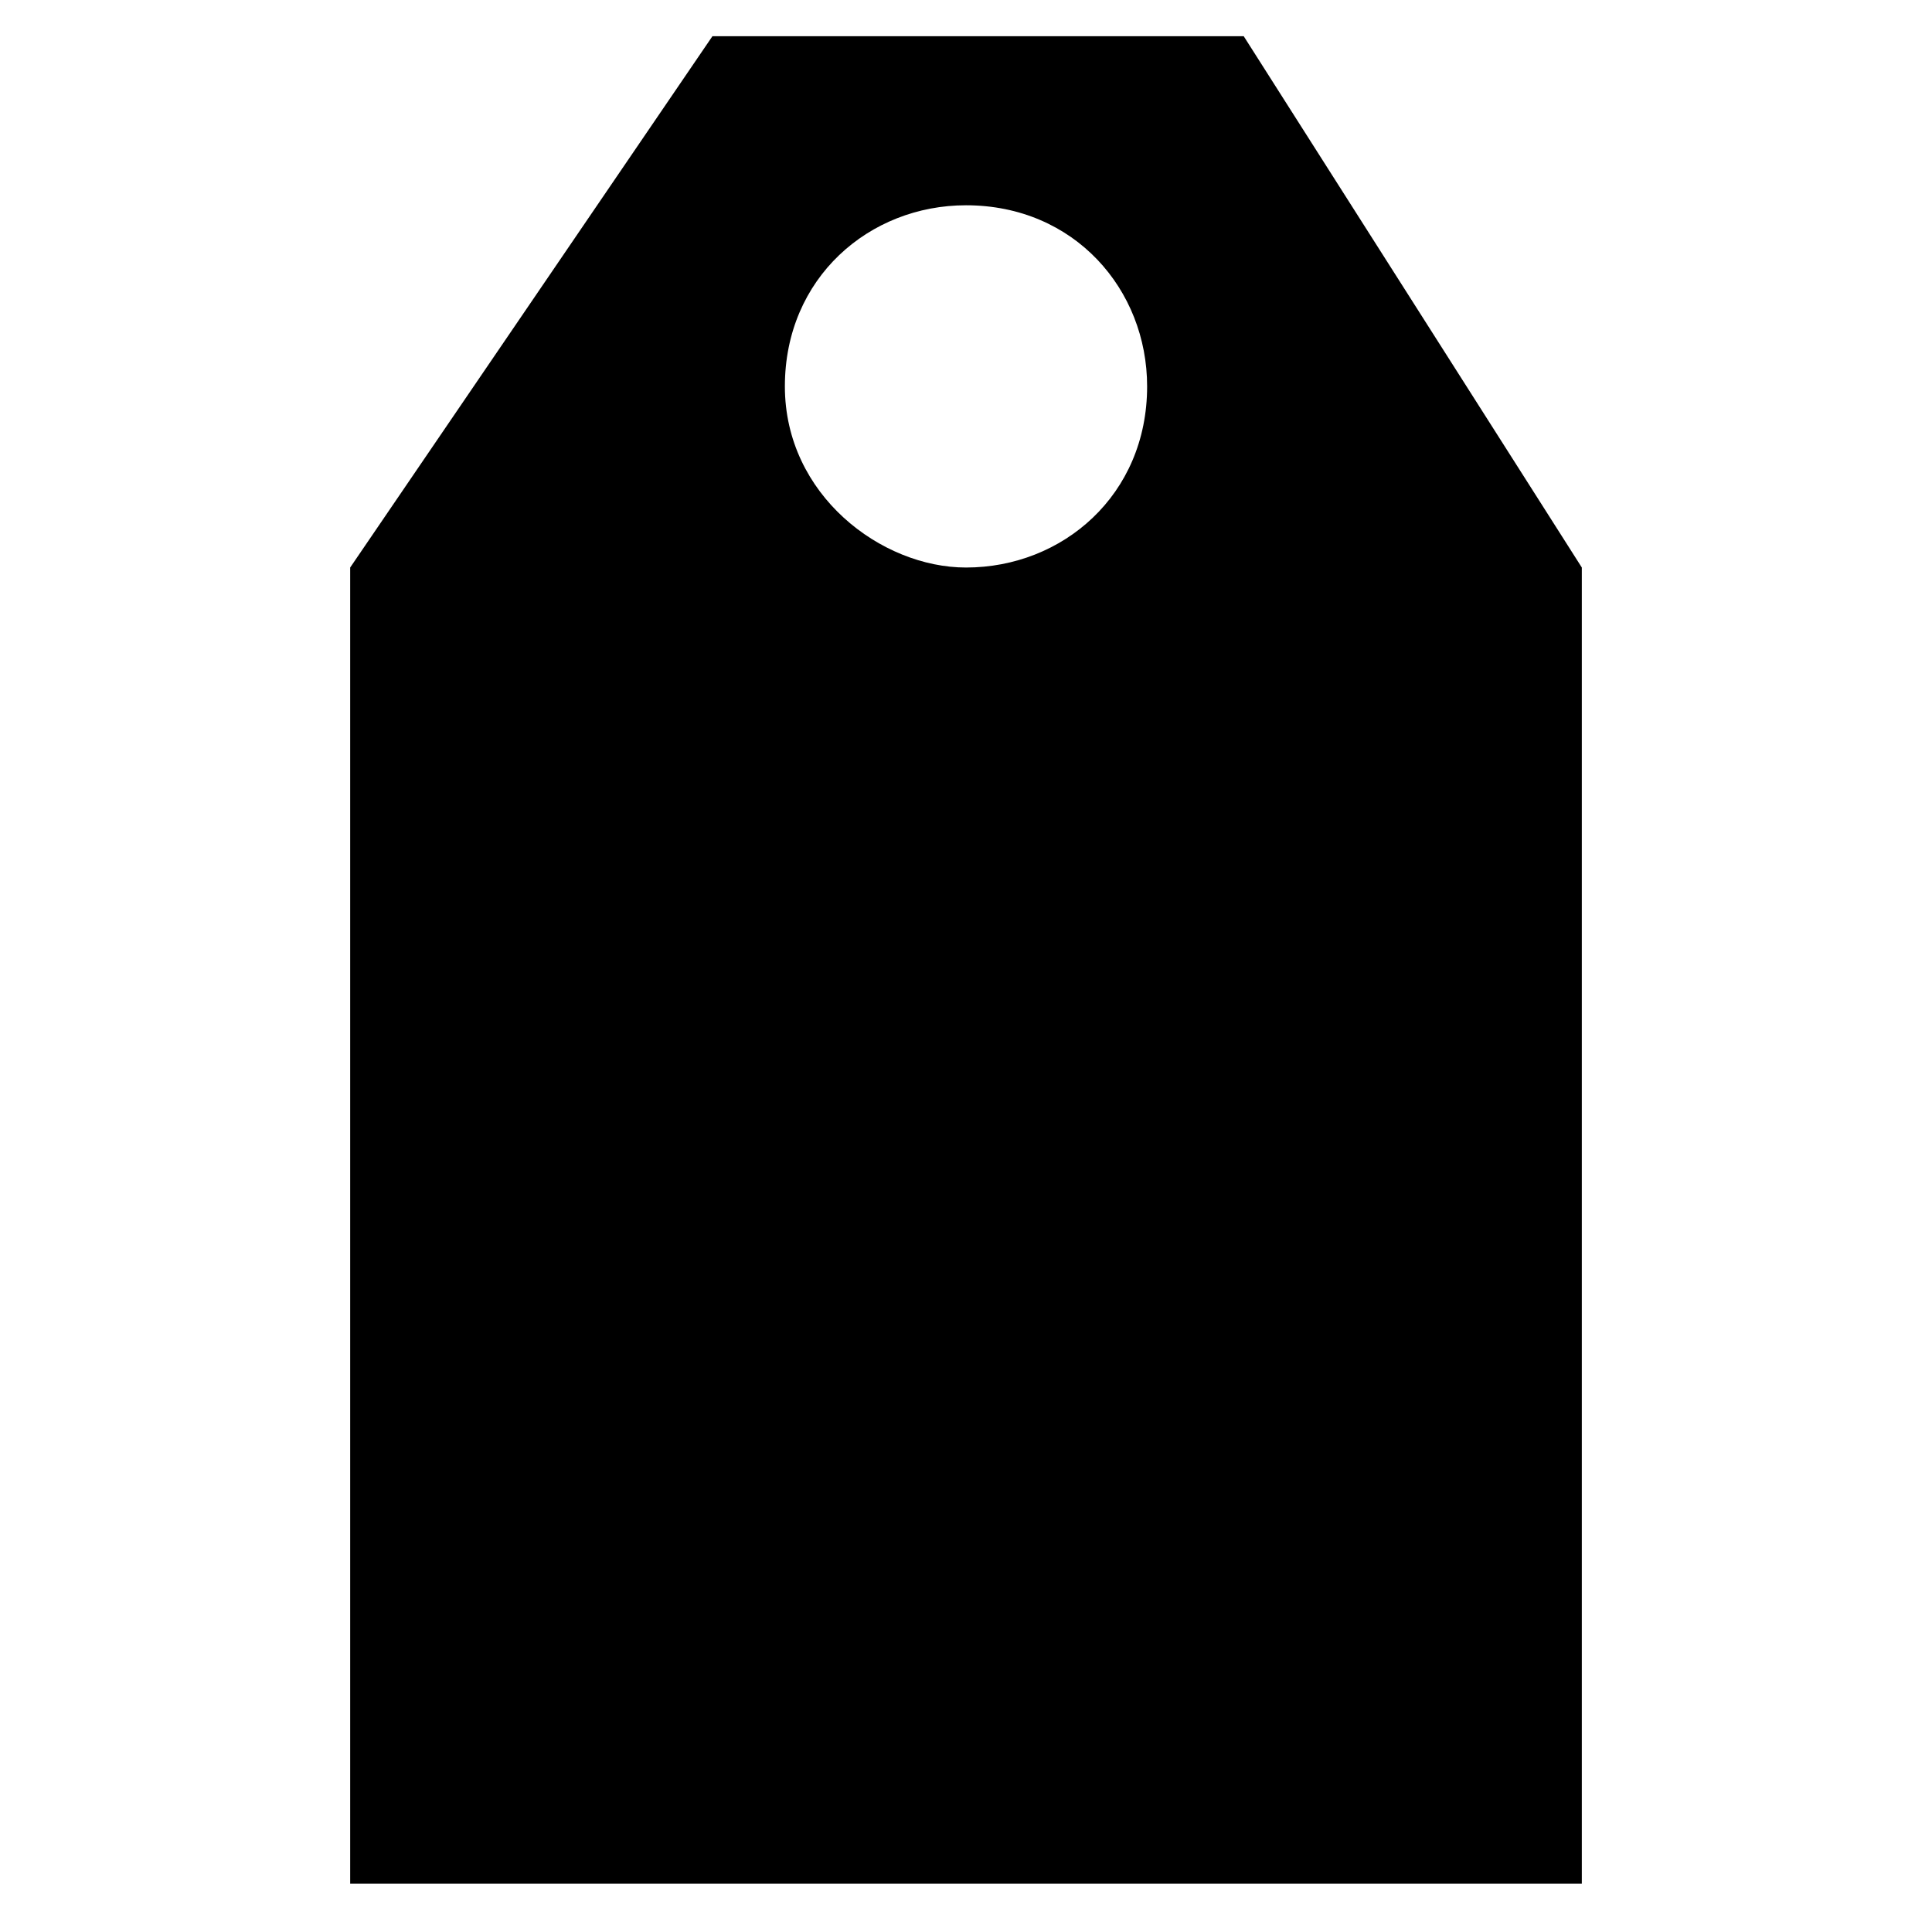
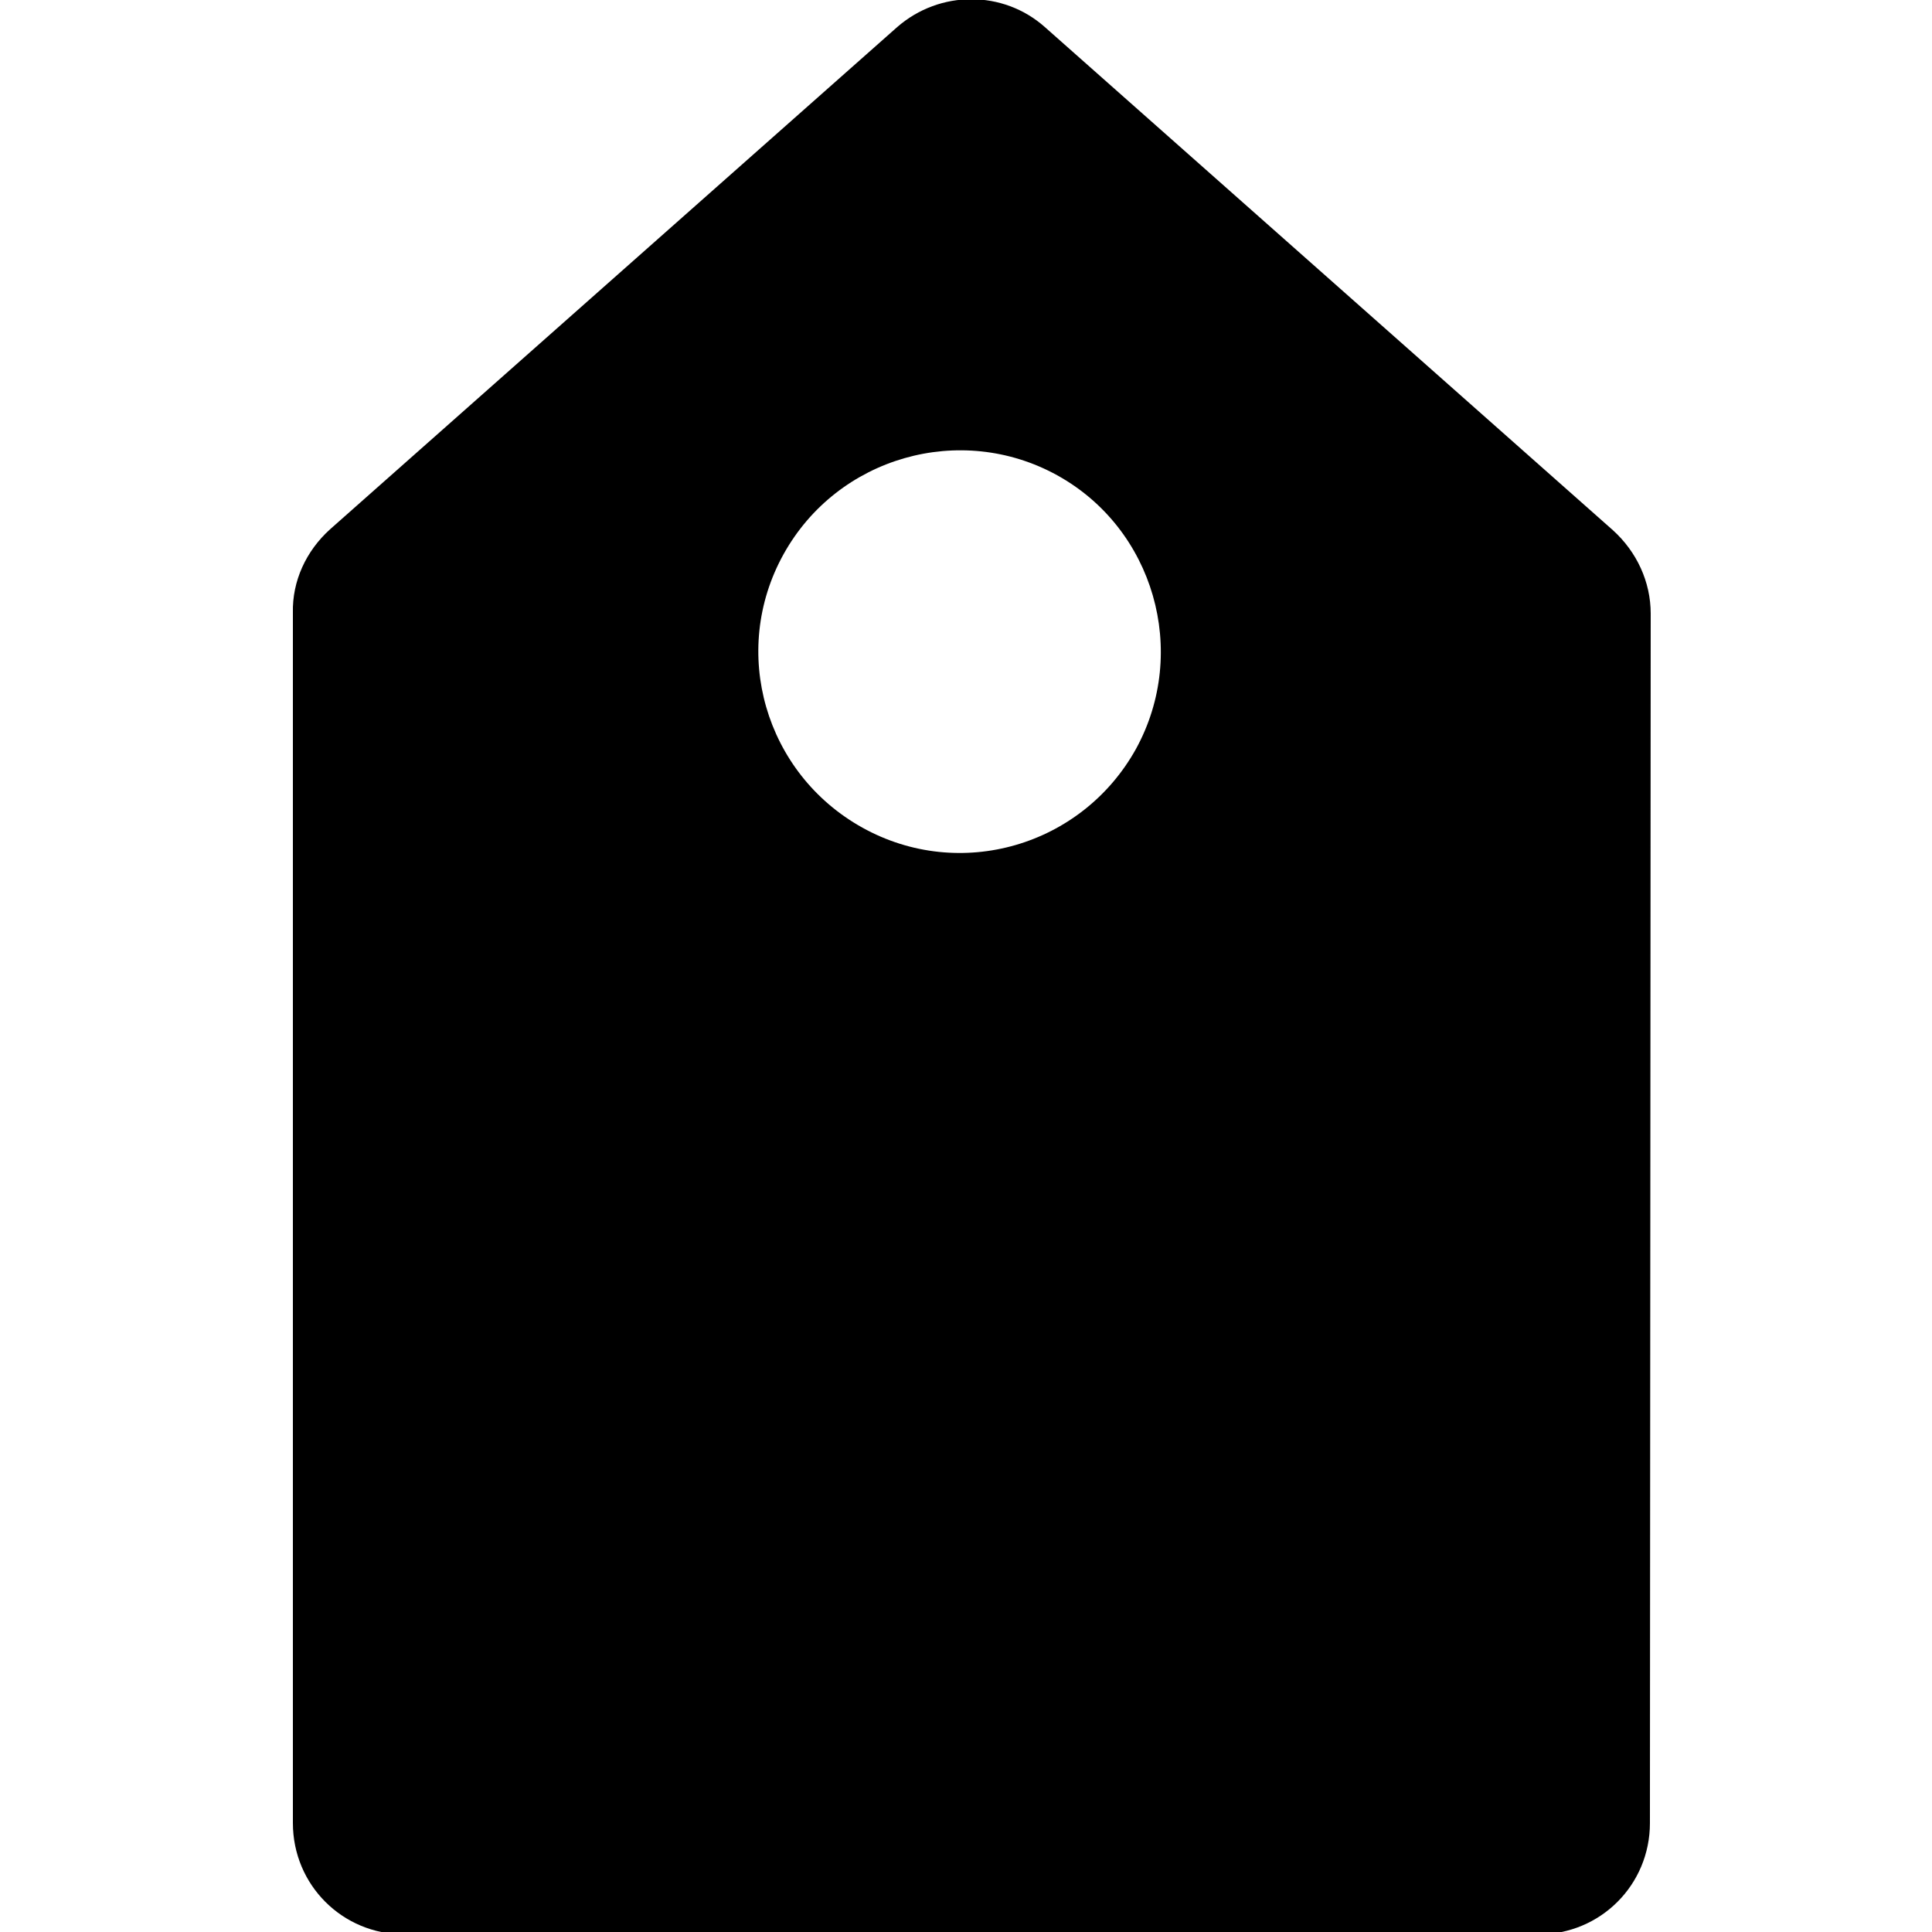
- <svg xmlns="http://www.w3.org/2000/svg" version="1.1" class="dibsvg-svg dibsvg-tag" viewBox="0 0 16 16">
-   <g transform="translate(-969, -211)">
-     <path d="M971.9,215.7l3-4.4l4.4,0l2.8,4.4v10.9l-10.2,0V215.7z M977,215.7c0.8,0,1.5-0.6,1.5-1.5 c0-0.8-0.6-1.5-1.5-1.5c-0.8,0-1.5,0.6-1.5,1.5C975.5,215.1,976.3,215.7,977,215.7z" />
-   </g>
+ <svg xmlns="http://www.w3.org/2000/svg" class="dibsvg-svg dibsvg-tag" viewBox="0 0 250 250">
+   <path d="M213.6,79.4c0-4.1-1.8-8-4.9-10.8L135.2,3.5c-5.4-4.8-13.6-4.8-19.1,0l-73.4,65c-3.1,2.8-4.9,6.7-4.8,10.8l0,156.6  c0,8,6.4,14.4,14.4,14.4l146.8,0c8,0,14.4-6.4,14.4-14.4L213.6,79.4z M147,96.9c-7,12.6-22.8,17.2-35.4,10.2  c-12.6-7-17.2-22.8-10.2-35.4c7-12.6,22.9-17.1,35.4-10.2C149.3,68.4,153.9,84.3,147,96.9z" />
</svg>
